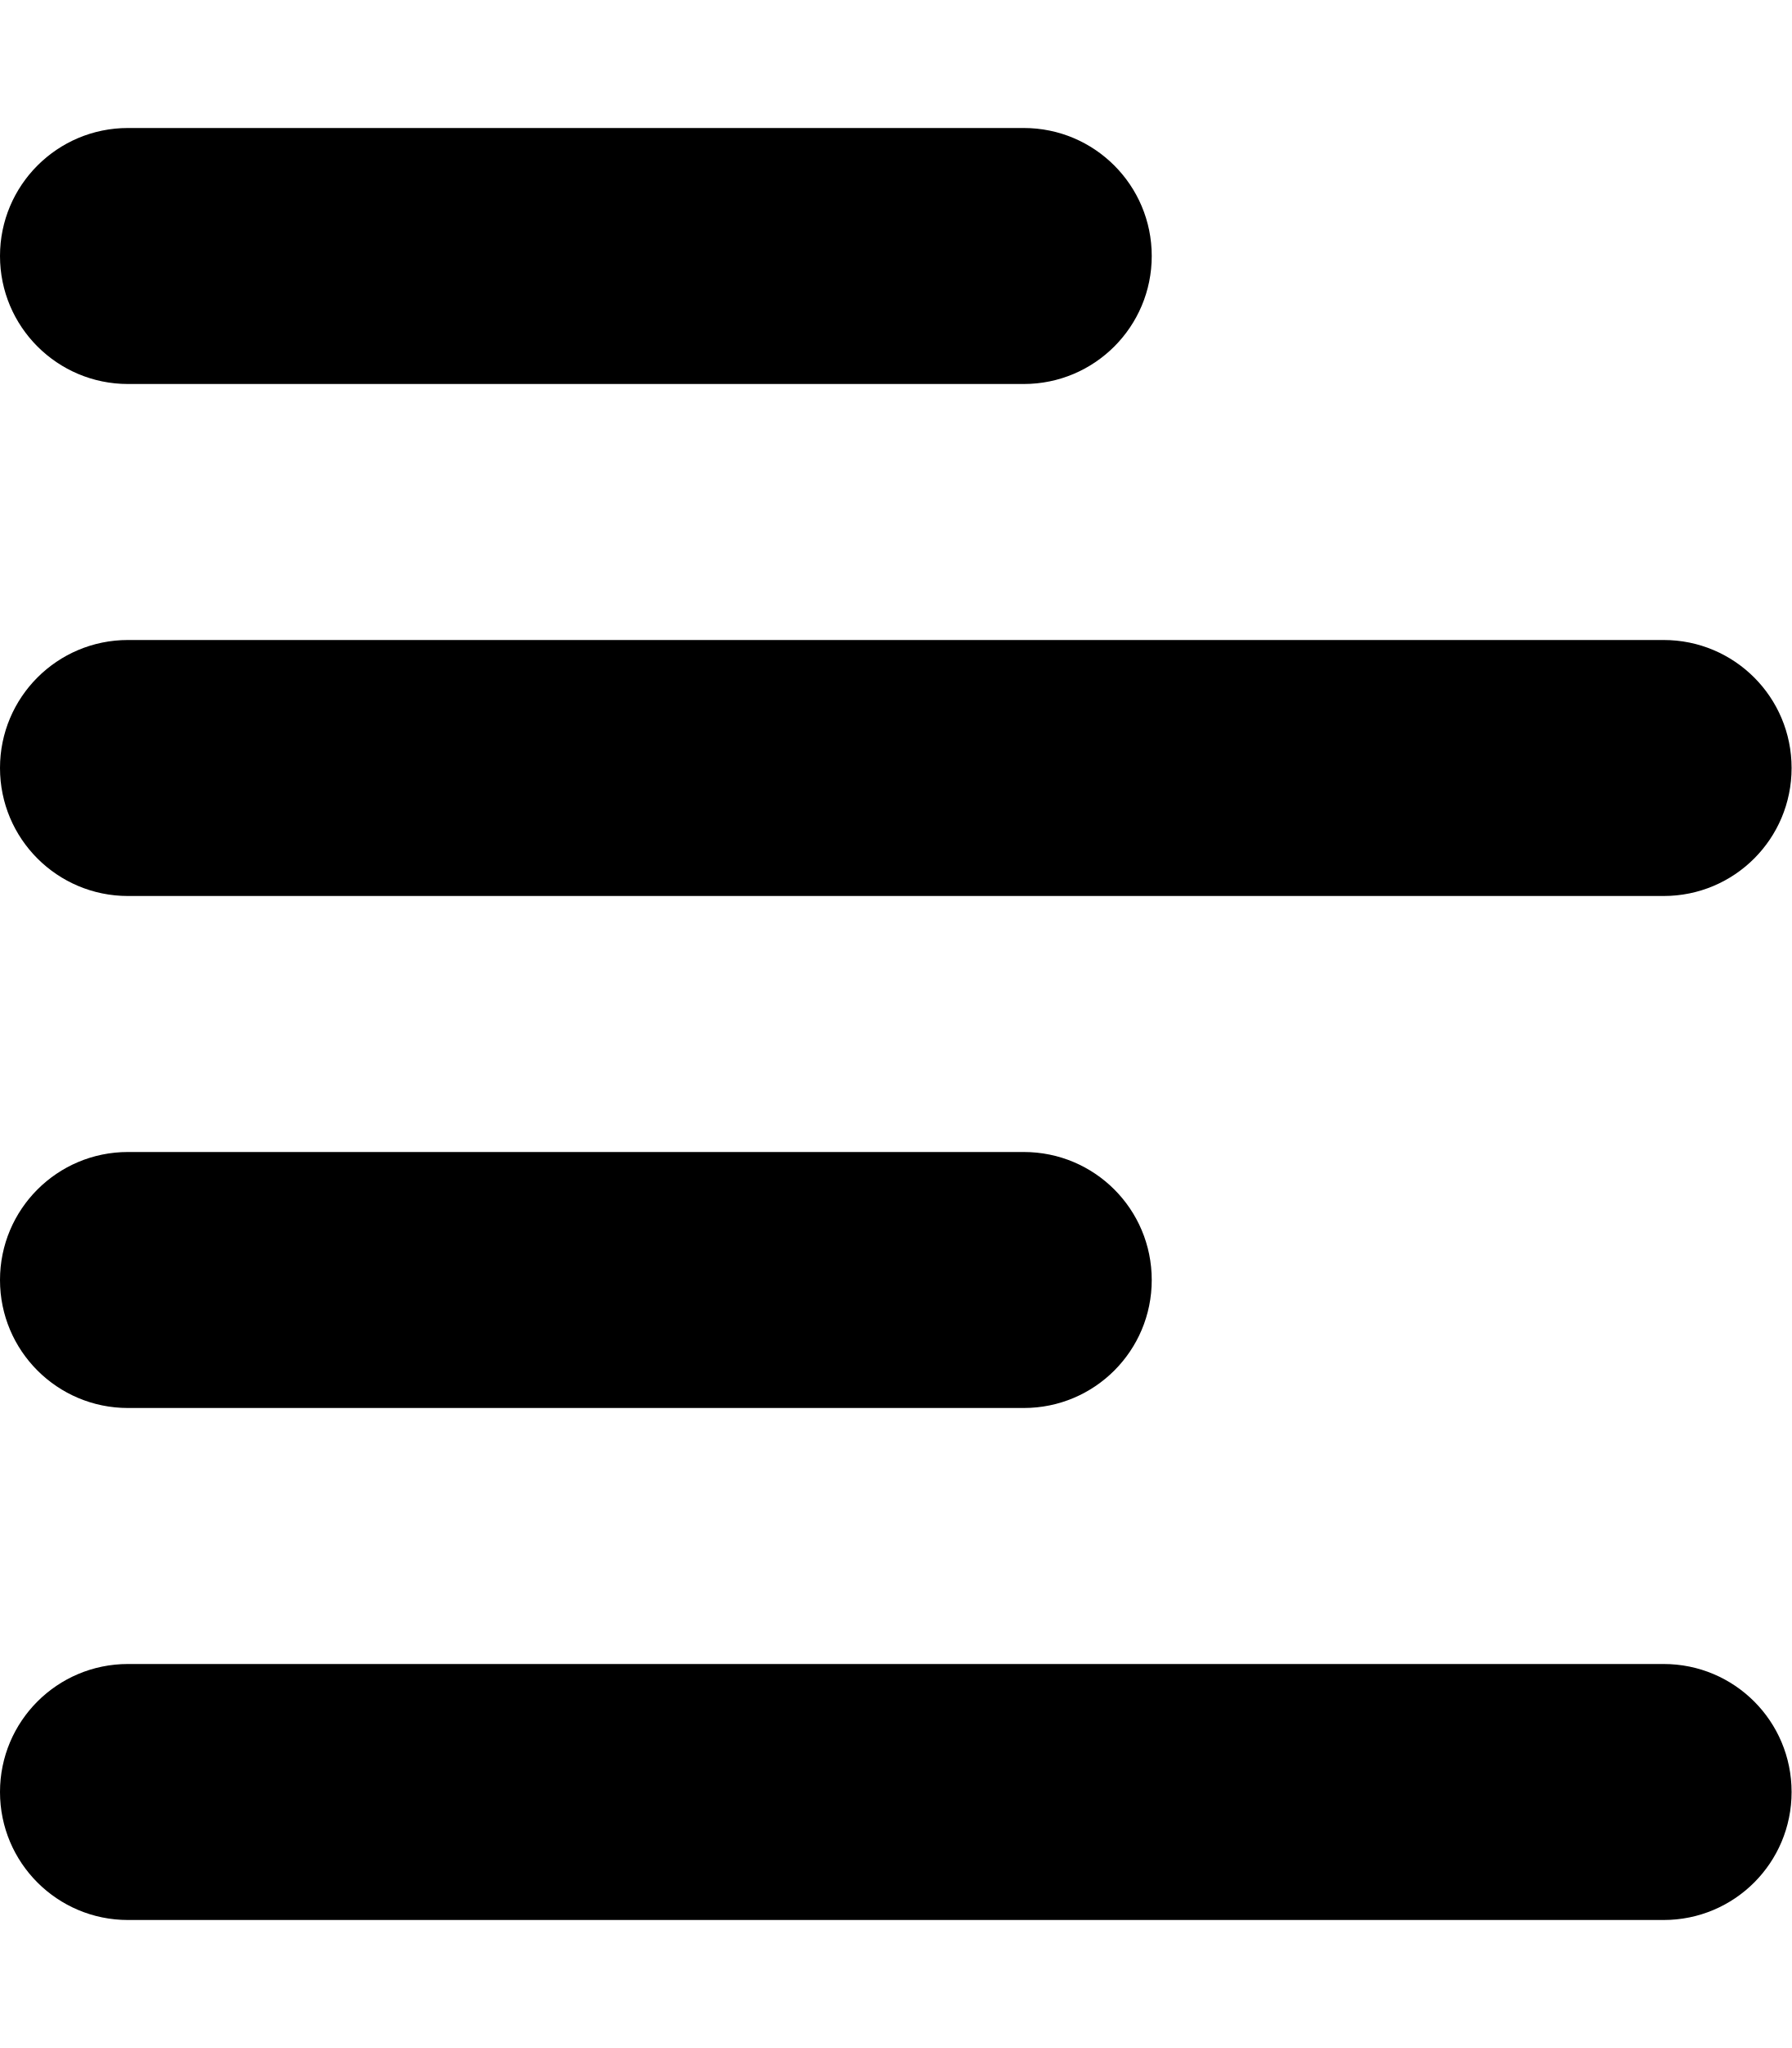
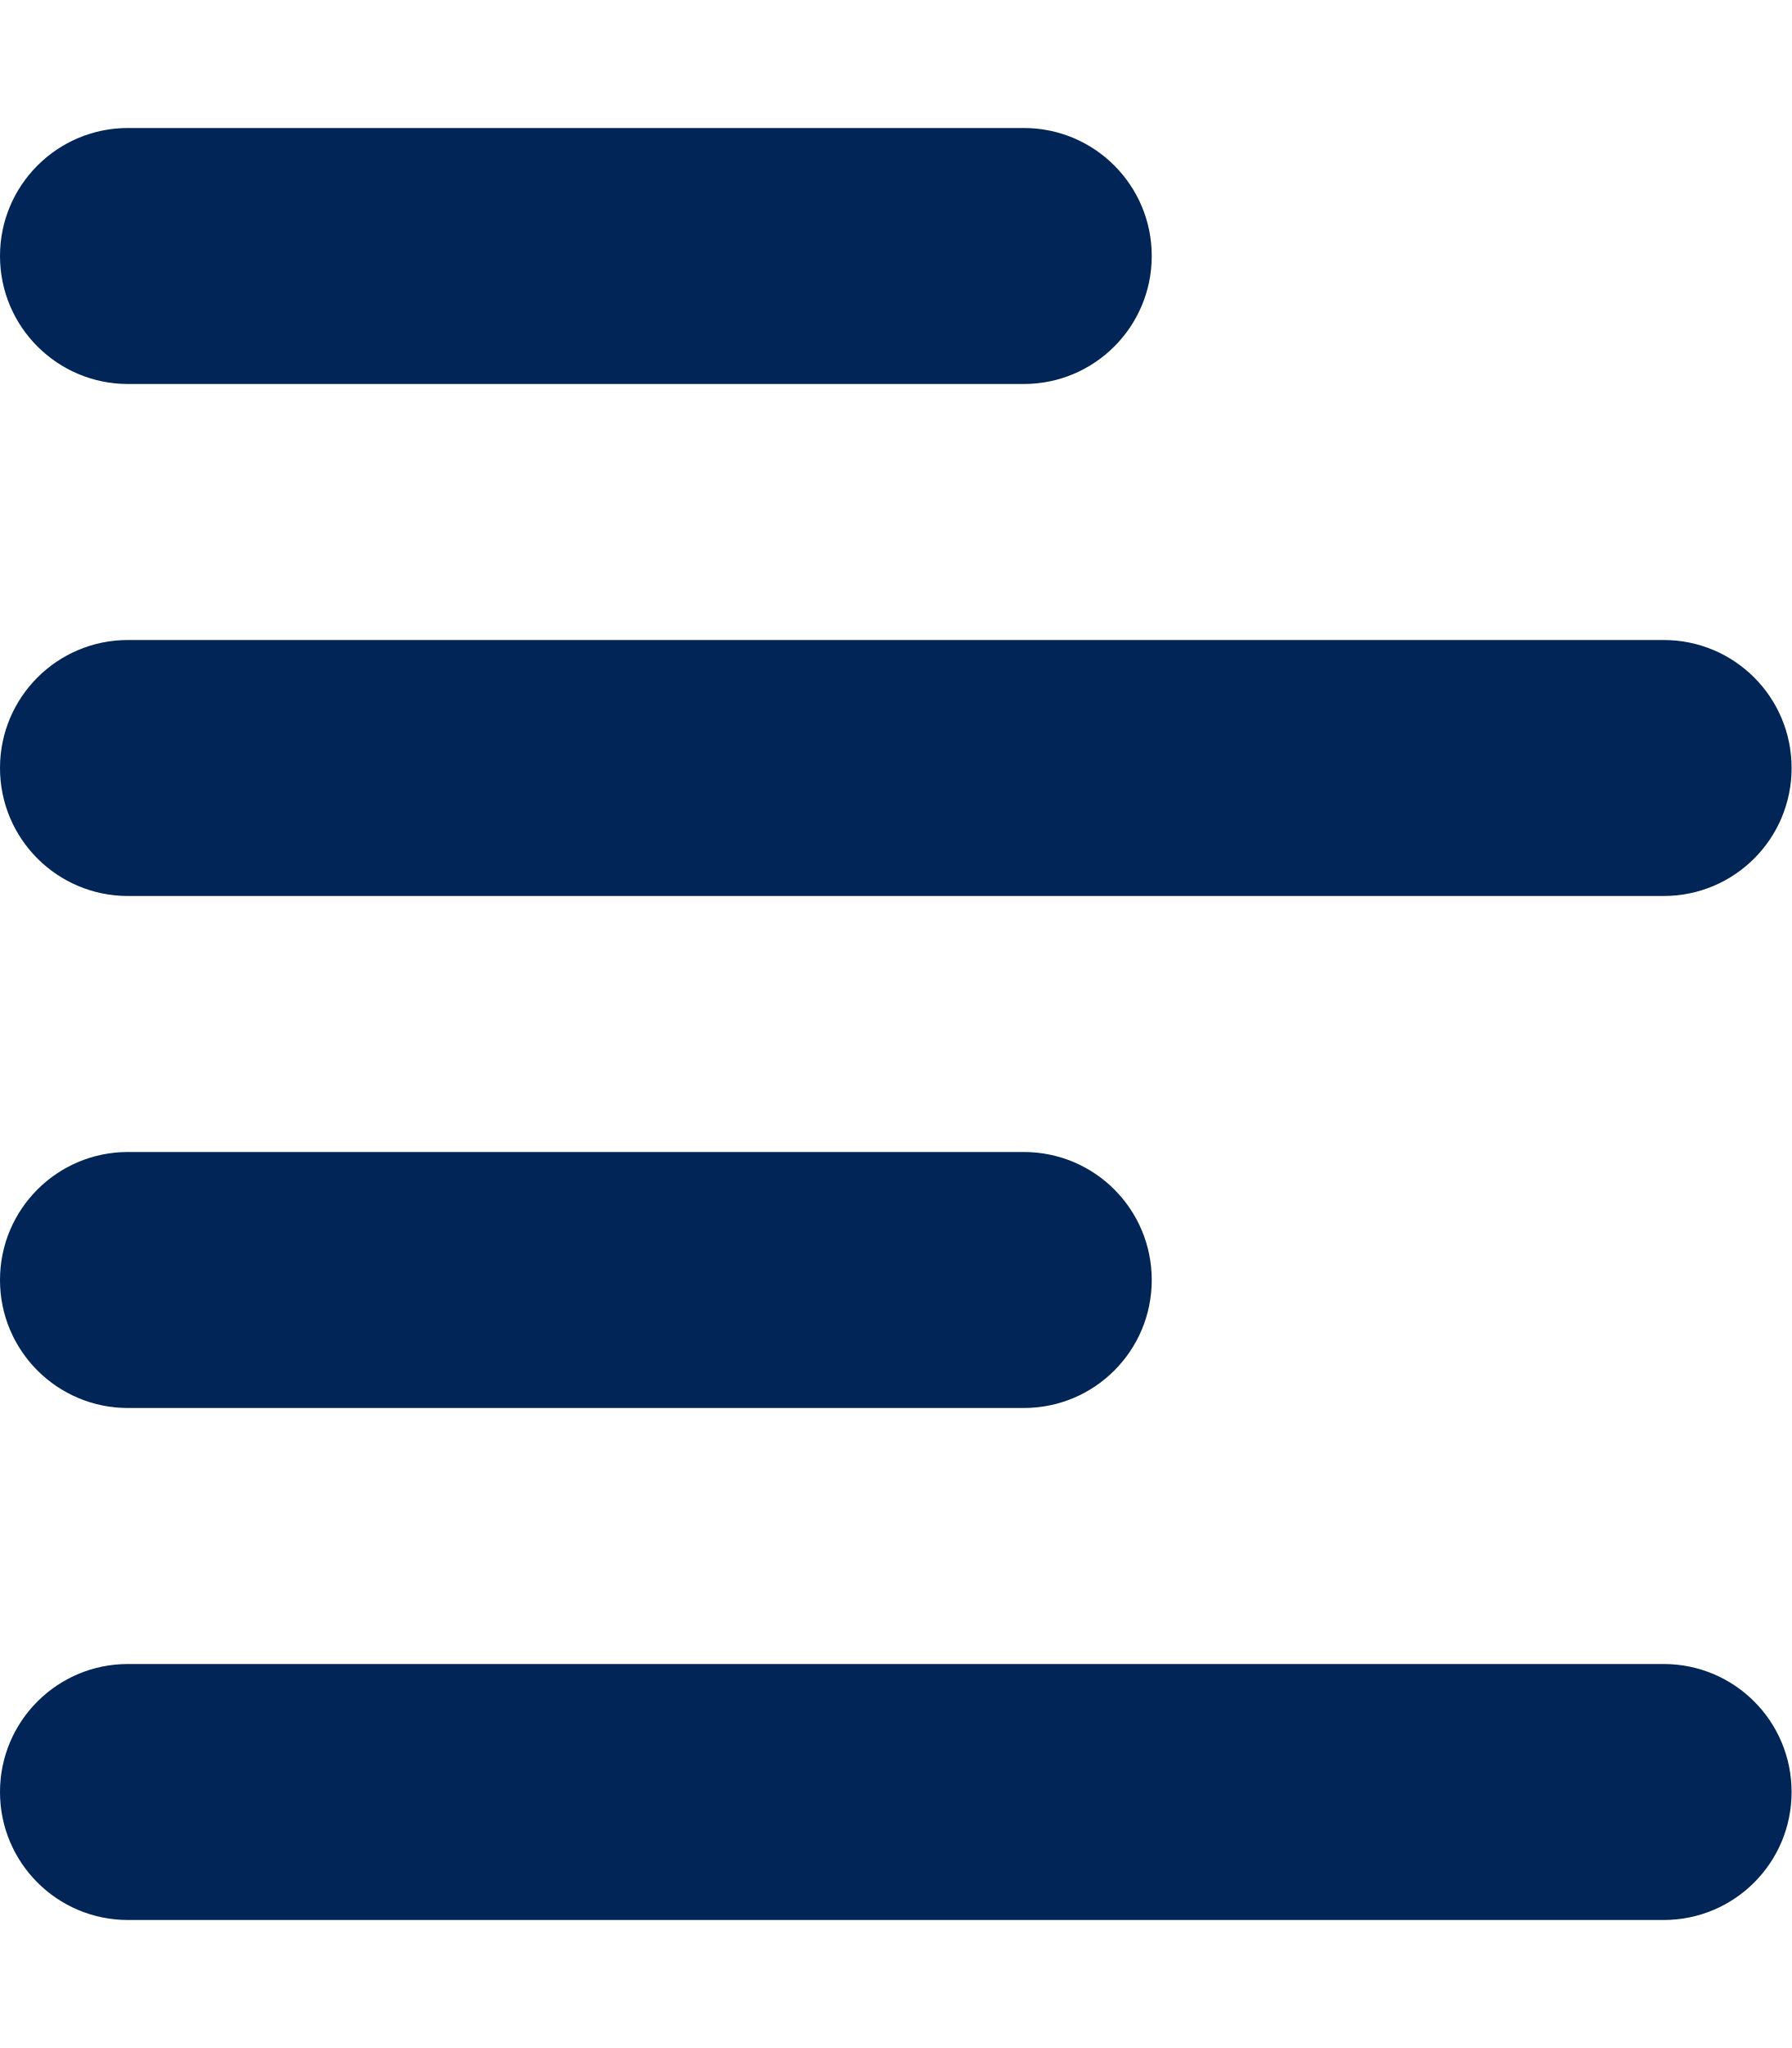
<svg xmlns="http://www.w3.org/2000/svg" viewBox="0 0 448 512">
-   <path d="M256 96H32C14.33 96 0 81.67 0 64C0 46.33 14.33 32 32 32H256C273.7 32 288 46.33 288 64C288 81.67 273.7 96 256 96zM256 352H32C14.33 352 0 337.7 0 320C0 302.3 14.33 288 32 288H256C273.7 288 288 302.3 288 320C288 337.7 273.7 352 256 352zM0 192C0 174.3 14.33 160 32 160H416C433.7 160 448 174.3 448 192C448 209.7 433.7 224 416 224H32C14.33 224 0 209.7 0 192zM416 480H32C14.33 480 0 465.7 0 448C0 430.3 14.33 416 32 416H416C433.7 416 448 430.3 448 448C448 465.7 433.7 480 416 480z" />
+   <path d="M256 96H32C14.33 96 0 81.67 0 64C0 46.33 14.33 32 32 32H256C273.7 32 288 46.33 288 64C288 81.67 273.7 96 256 96zM256 352H32C14.33 352 0 337.7 0 320C0 302.3 14.33 288 32 288H256C273.7 288 288 302.3 288 320C288 337.7 273.7 352 256 352zM0 192C0 174.3 14.33 160 32 160H416C433.7 160 448 174.3 448 192C448 209.7 433.7 224 416 224H32C14.33 224 0 209.7 0 192zM416 480H32C14.33 480 0 465.7 0 448C0 430.3 14.33 416 32 416H416C433.7 416 448 430.3 448 448C448 465.7 433.7 480 416 480z" fill="#002556" />
</svg>
